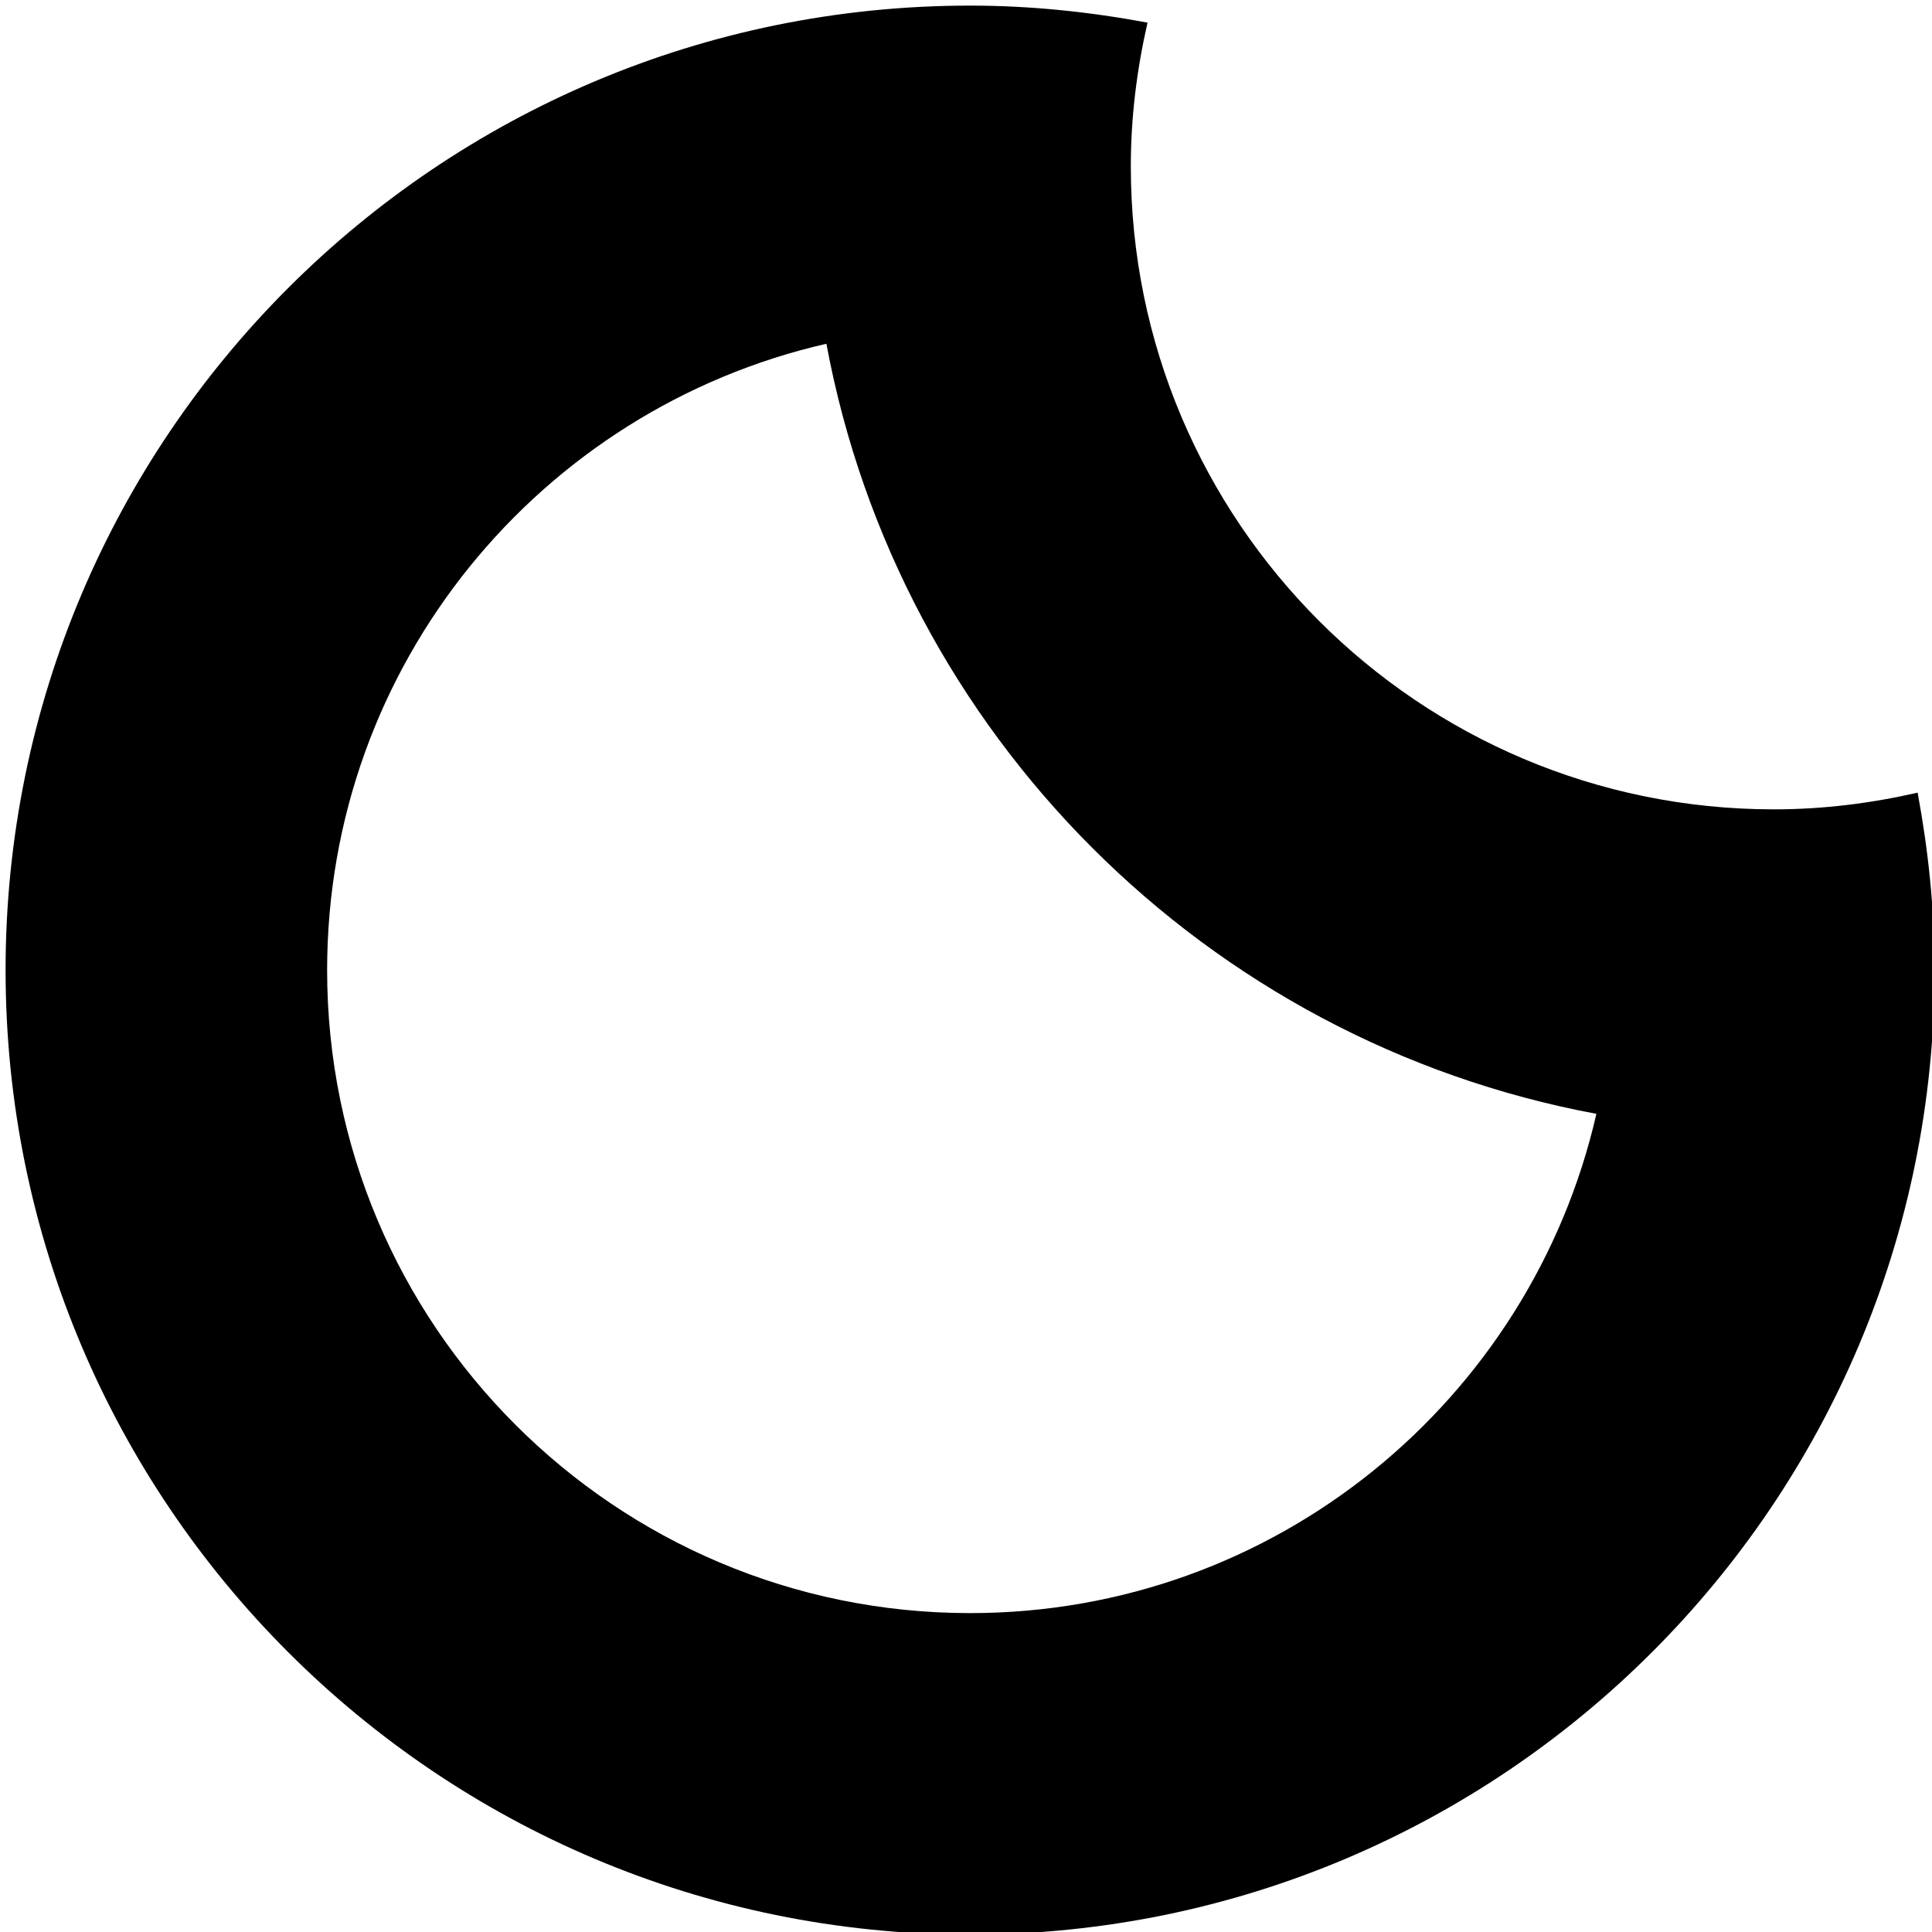
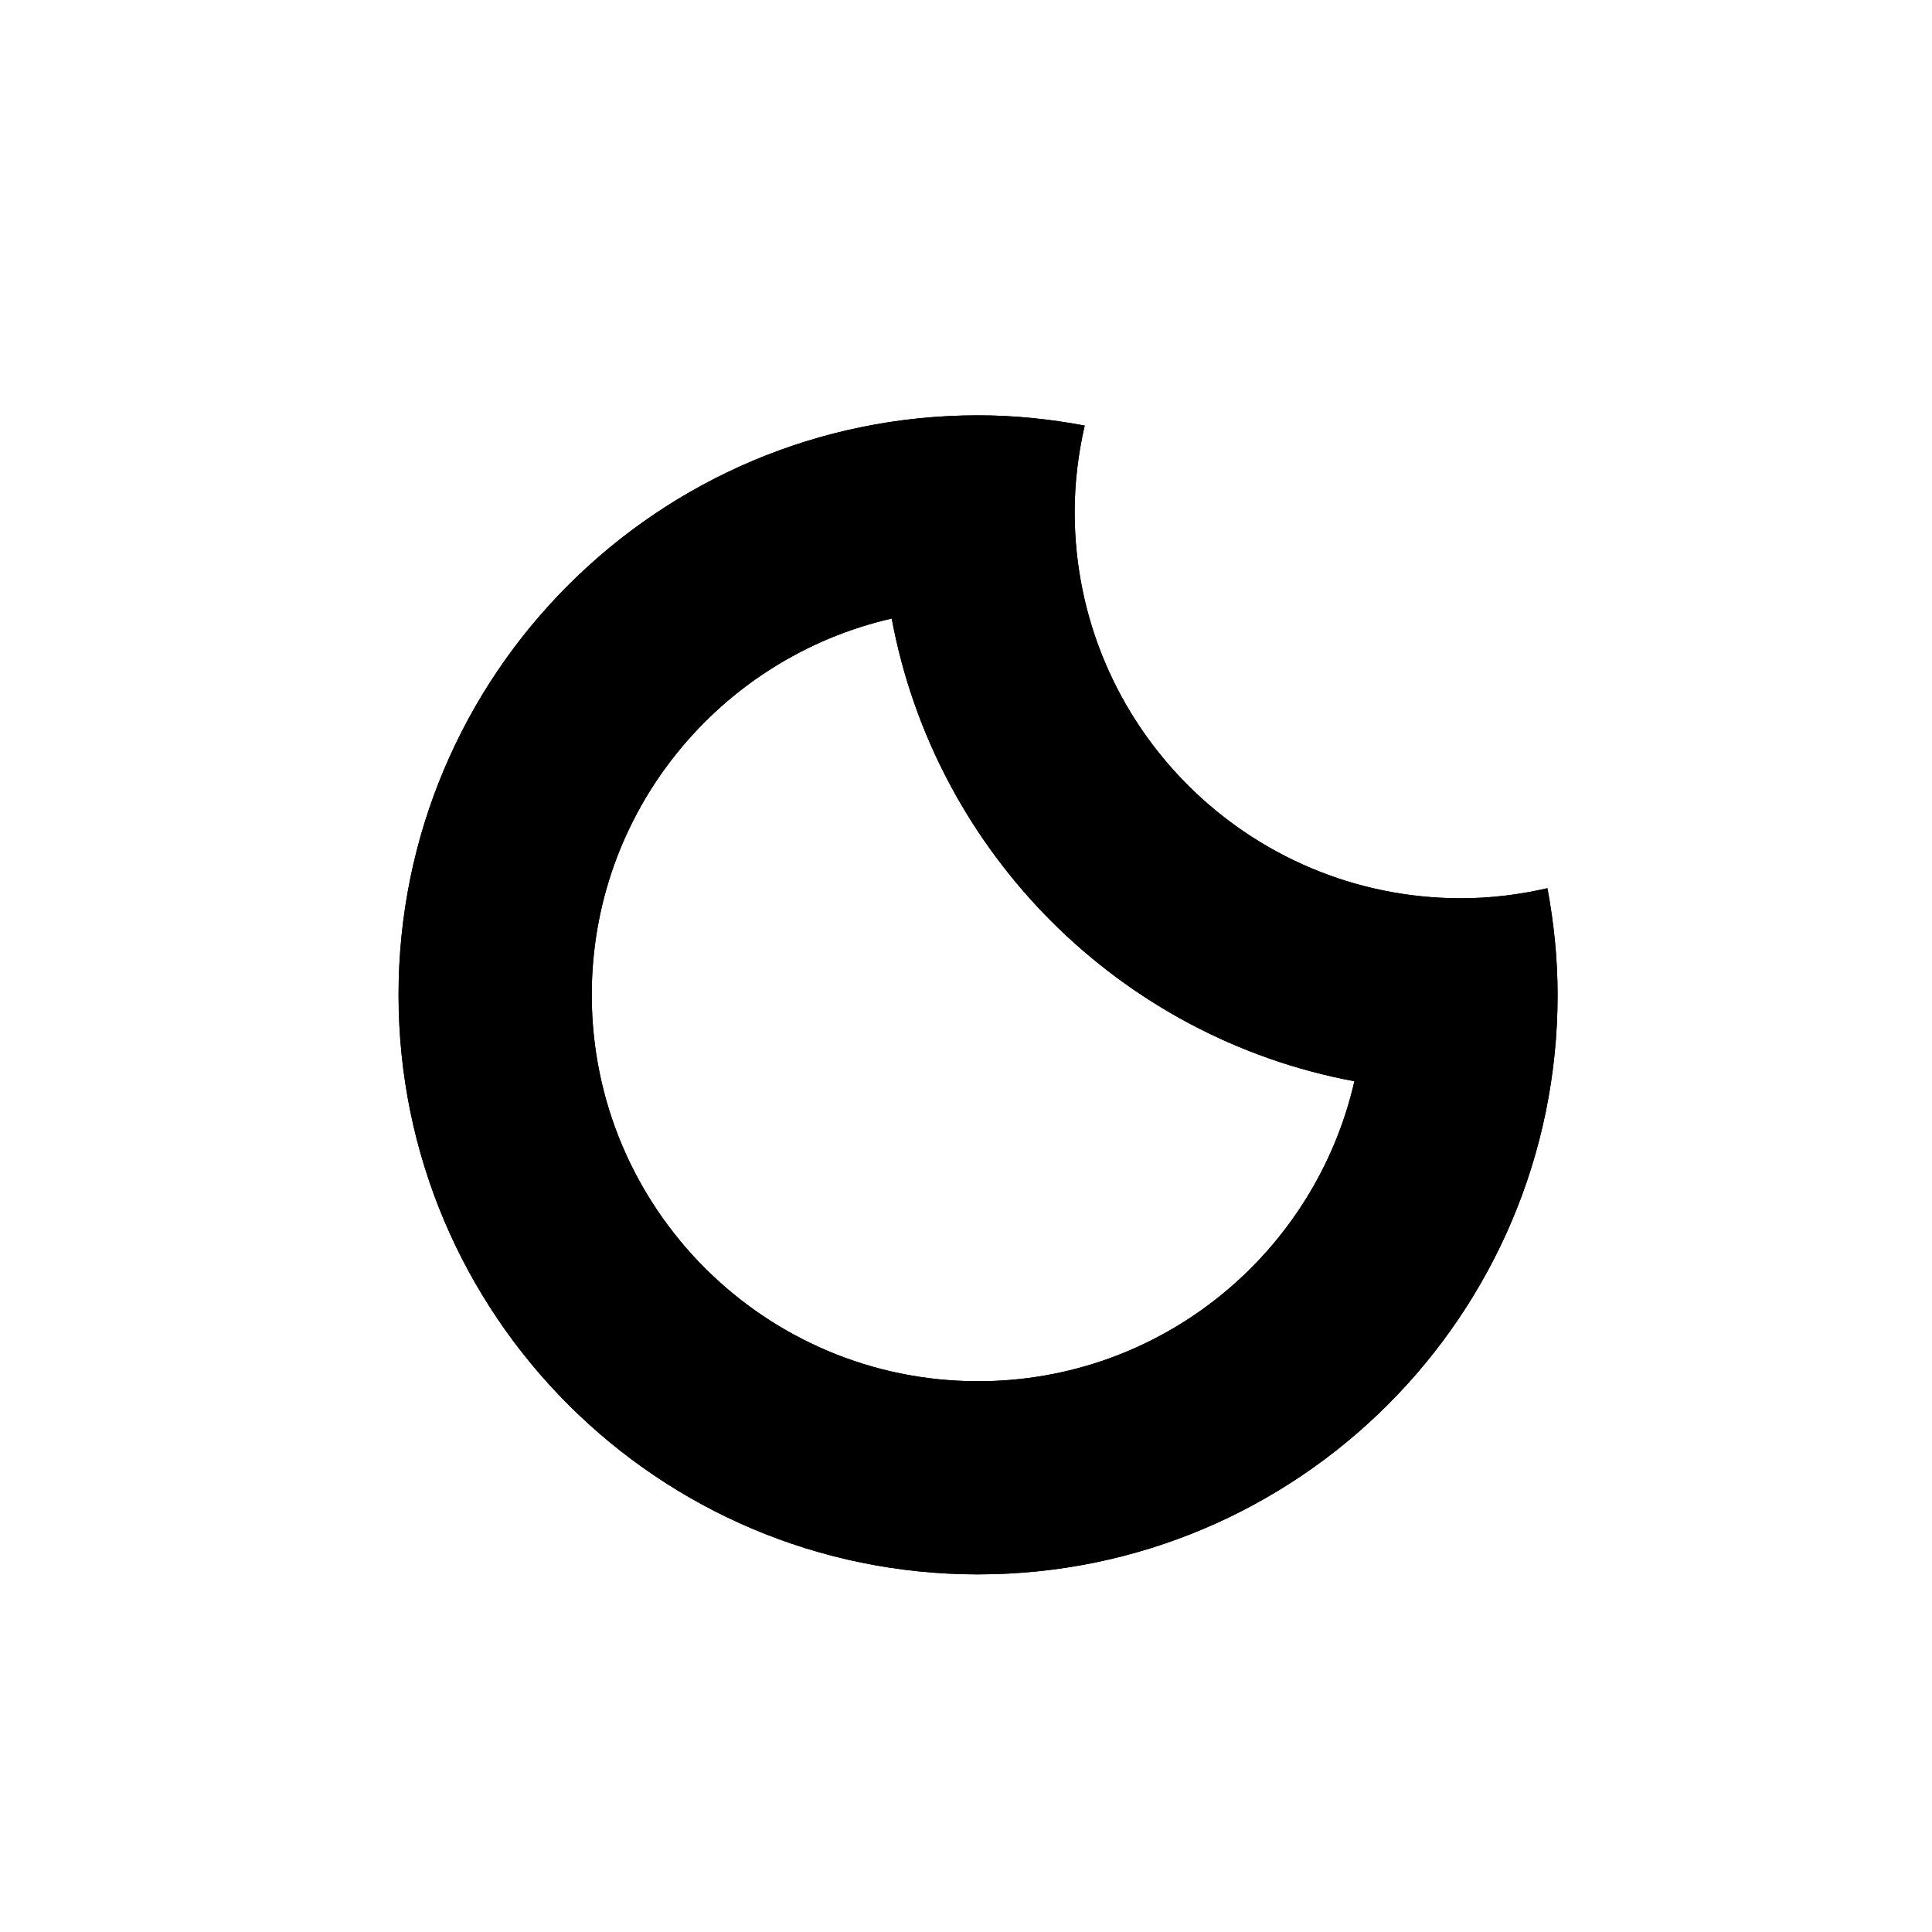
<svg xmlns="http://www.w3.org/2000/svg" version="1.1" id="Layer_1" x="0px" y="0px" width="100px" height="100px" viewBox="0 0 100 100" enable-background="new 0 0 100 100" xml:space="preserve">
  <defs id="defs7" />
-   <path d="m 50.213,100.134 c -27.573,0 -49.924,-22.351 -49.924,-49.92 0,-27.573 22.351,-49.924 49.924,-49.924 3.141,0 6.204,0.325 9.183,0.882 -0.549,2.397 -0.865,4.881 -0.865,7.439 0,18.382 14.904,33.281 33.286,33.281 2.559,0 5.043,-0.316 7.439,-0.865 0.553,2.983 0.878,6.041 0.878,9.187 0,27.569 -22.351,49.92 -49.92,49.92 z M 42.774,17.793 C 27.979,21.176 16.932,34.39 16.932,50.213 c 0,18.378 14.899,33.281 33.281,33.281 15.819,0 29.033,-11.047 32.416,-25.842 C 62.433,53.892 46.531,37.989 42.774,17.793 Z" id="path2" style="clip-rule:evenodd;fill-rule:evenodd;stroke-width:4.161" />
+   <path d="m 50.626,81.49 c -16.567,0 -29.997,-13.43 -29.997,-29.995 0,-16.567 13.43,-29.998 29.997,-29.998 1.887,0 3.728,0.195 5.518,0.53 -0.33,1.44 -0.52,2.933 -0.52,4.47 0,11.045 8.955,19.997 20,19.997 1.538,0 3.03,-0.19 4.47,-0.52 0.333,1.792 0.527,3.63 0.527,5.52 0,16.565 -13.43,29.995 -29.995,29.995 z m -4.47,-49.475 c -8.89,2.033 -15.527,9.973 -15.527,19.48 0,11.043 8.953,19.997 19.997,19.997 9.505,0 17.445,-6.638 19.477,-15.527 -12.135,-2.26 -21.69,-11.815 -23.948,-23.95 z" id="path2" style="clip-rule:evenodd;fill-rule:evenodd;stroke-width:2.5" />
+   <path style="clip-rule:evenodd;fill-rule:evenodd;stroke-width:2.5" id="path7" d="m 50.626,81.49 c -16.567,0 -29.997,-13.43 -29.997,-29.995 0,-16.567 13.43,-29.998 29.997,-29.998 1.887,0 3.728,0.195 5.518,0.53 -0.33,1.44 -0.52,2.933 -0.52,4.47 0,11.045 8.955,19.997 20,19.997 1.538,0 3.03,-0.19 4.47,-0.52 0.333,1.792 0.527,3.63 0.527,5.52 0,16.565 -13.43,29.995 -29.995,29.995 z m -4.47,-49.475 c -8.89,2.033 -15.527,9.973 -15.527,19.48 0,11.043 8.953,19.997 19.997,19.997 9.505,0 17.445,-6.638 19.477,-15.527 -12.135,-2.26 -21.69,-11.815 -23.948,-23.95 z" />
</svg>
